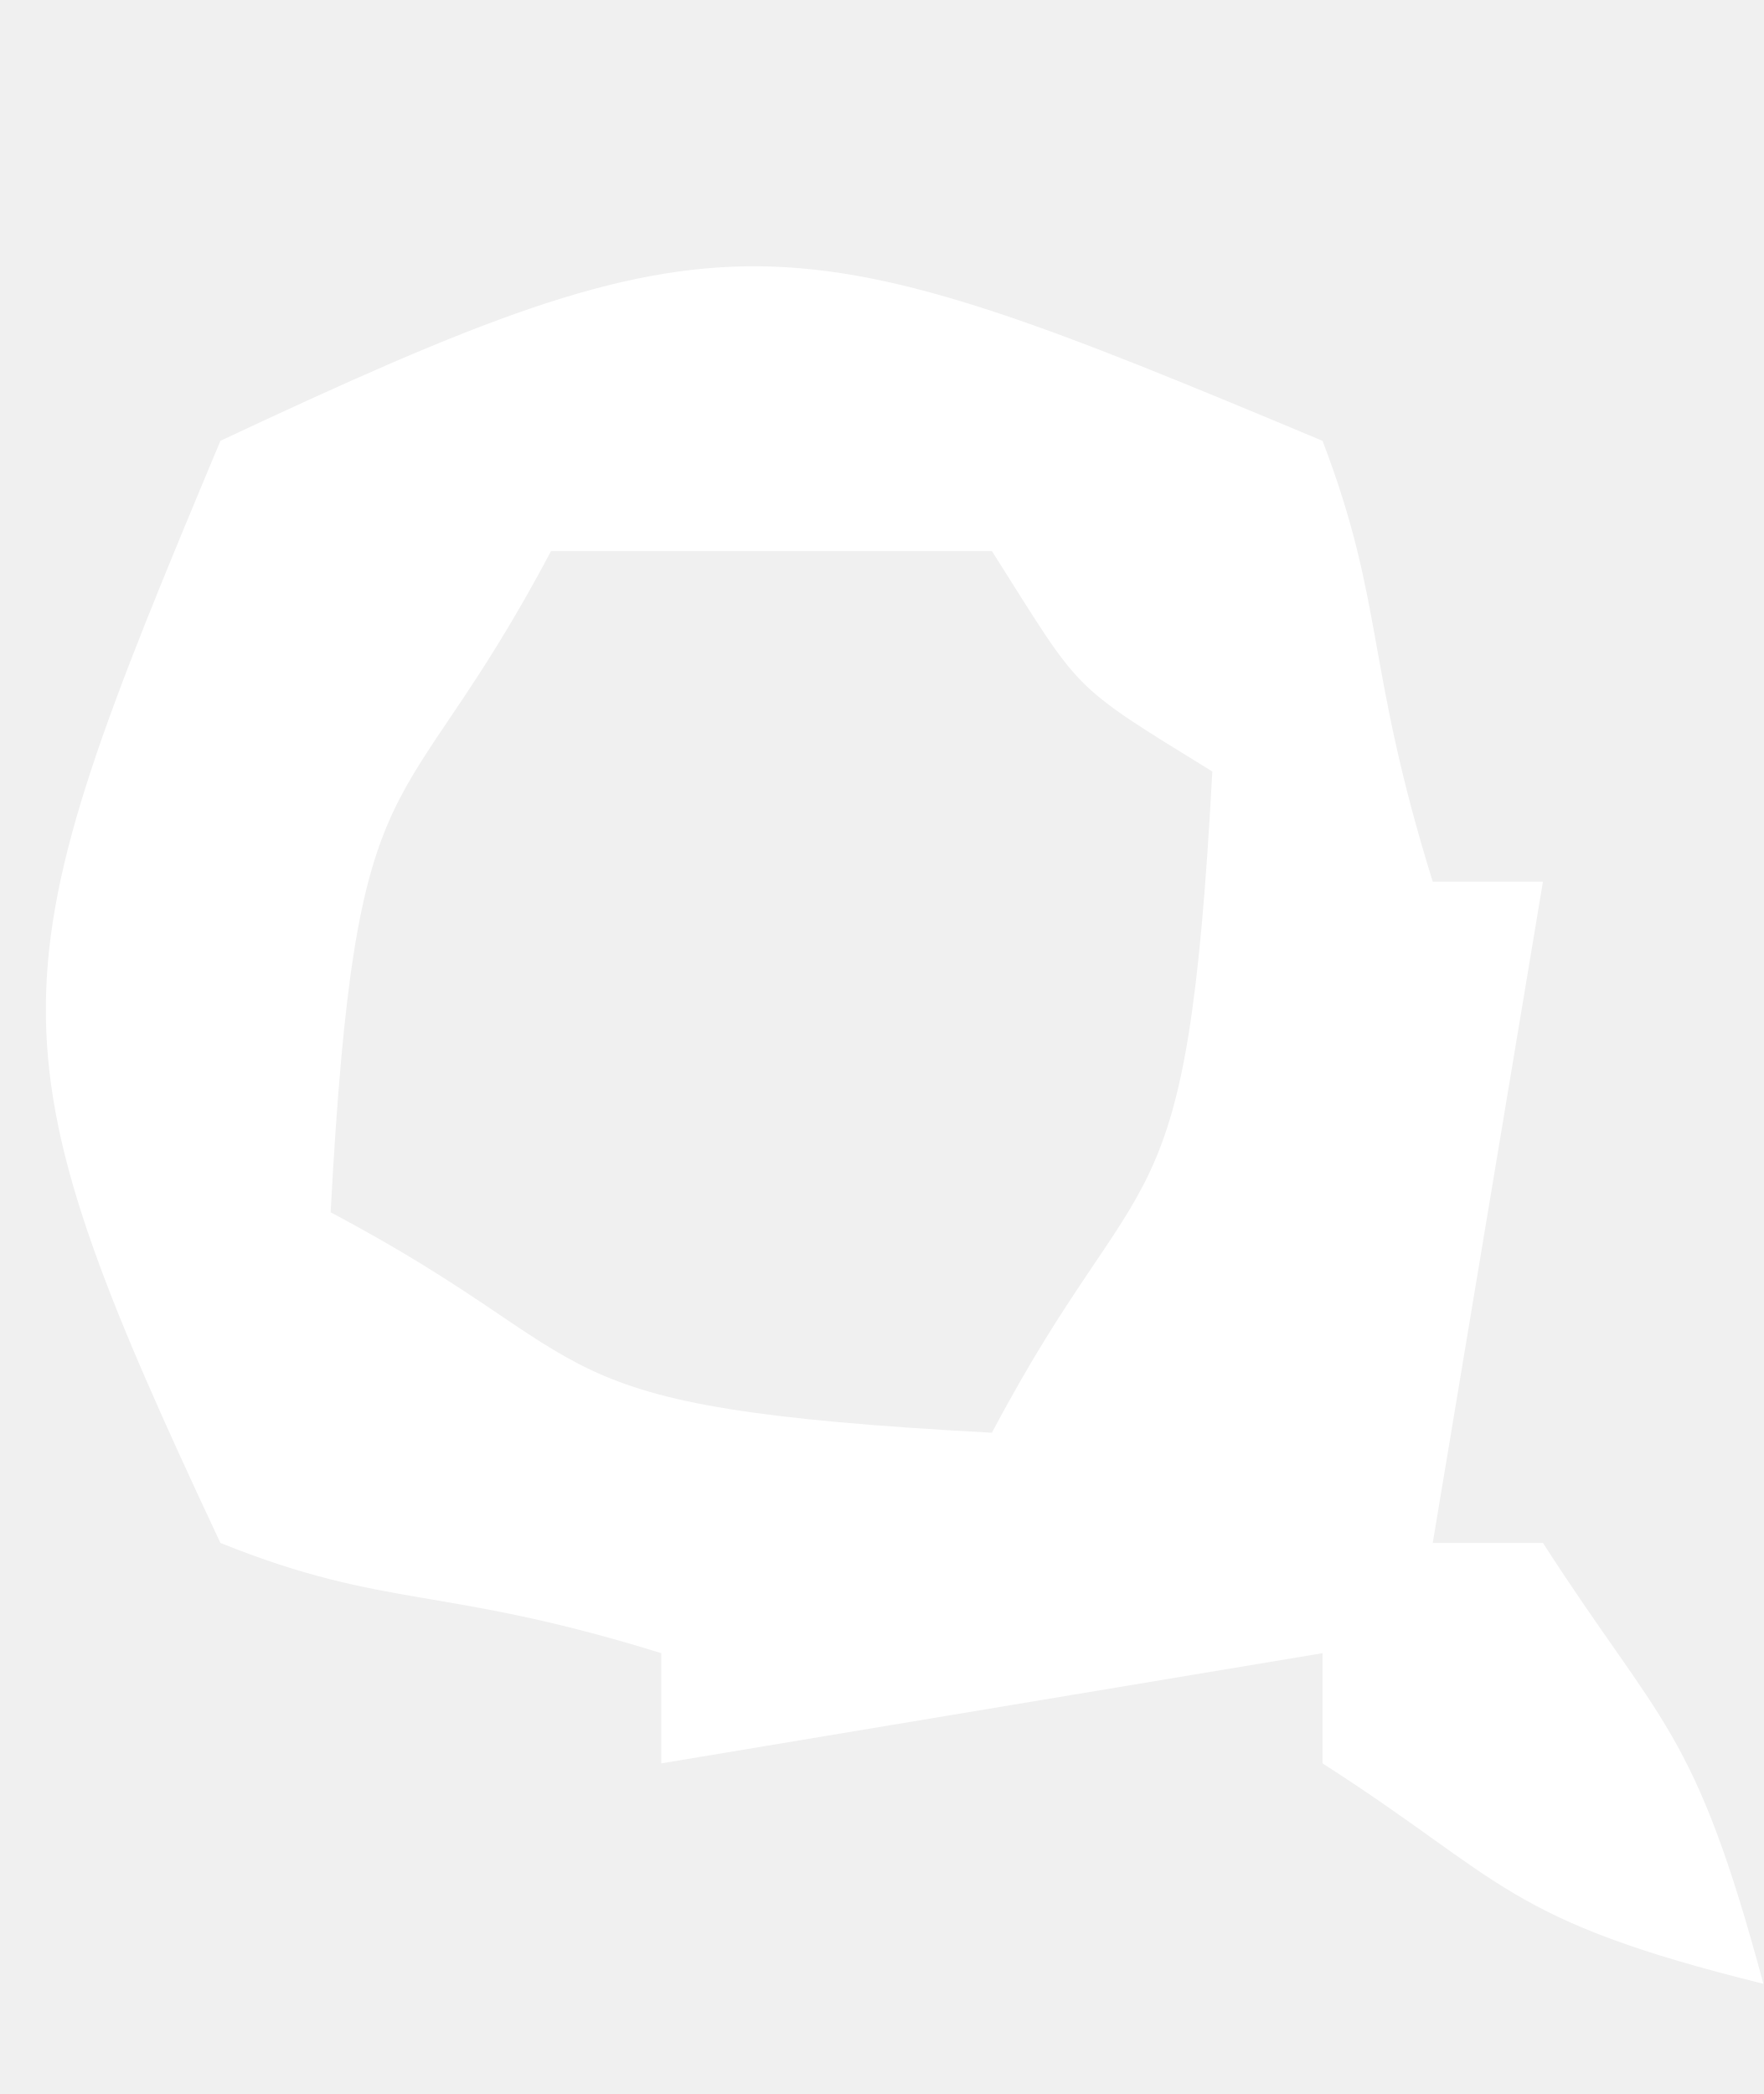
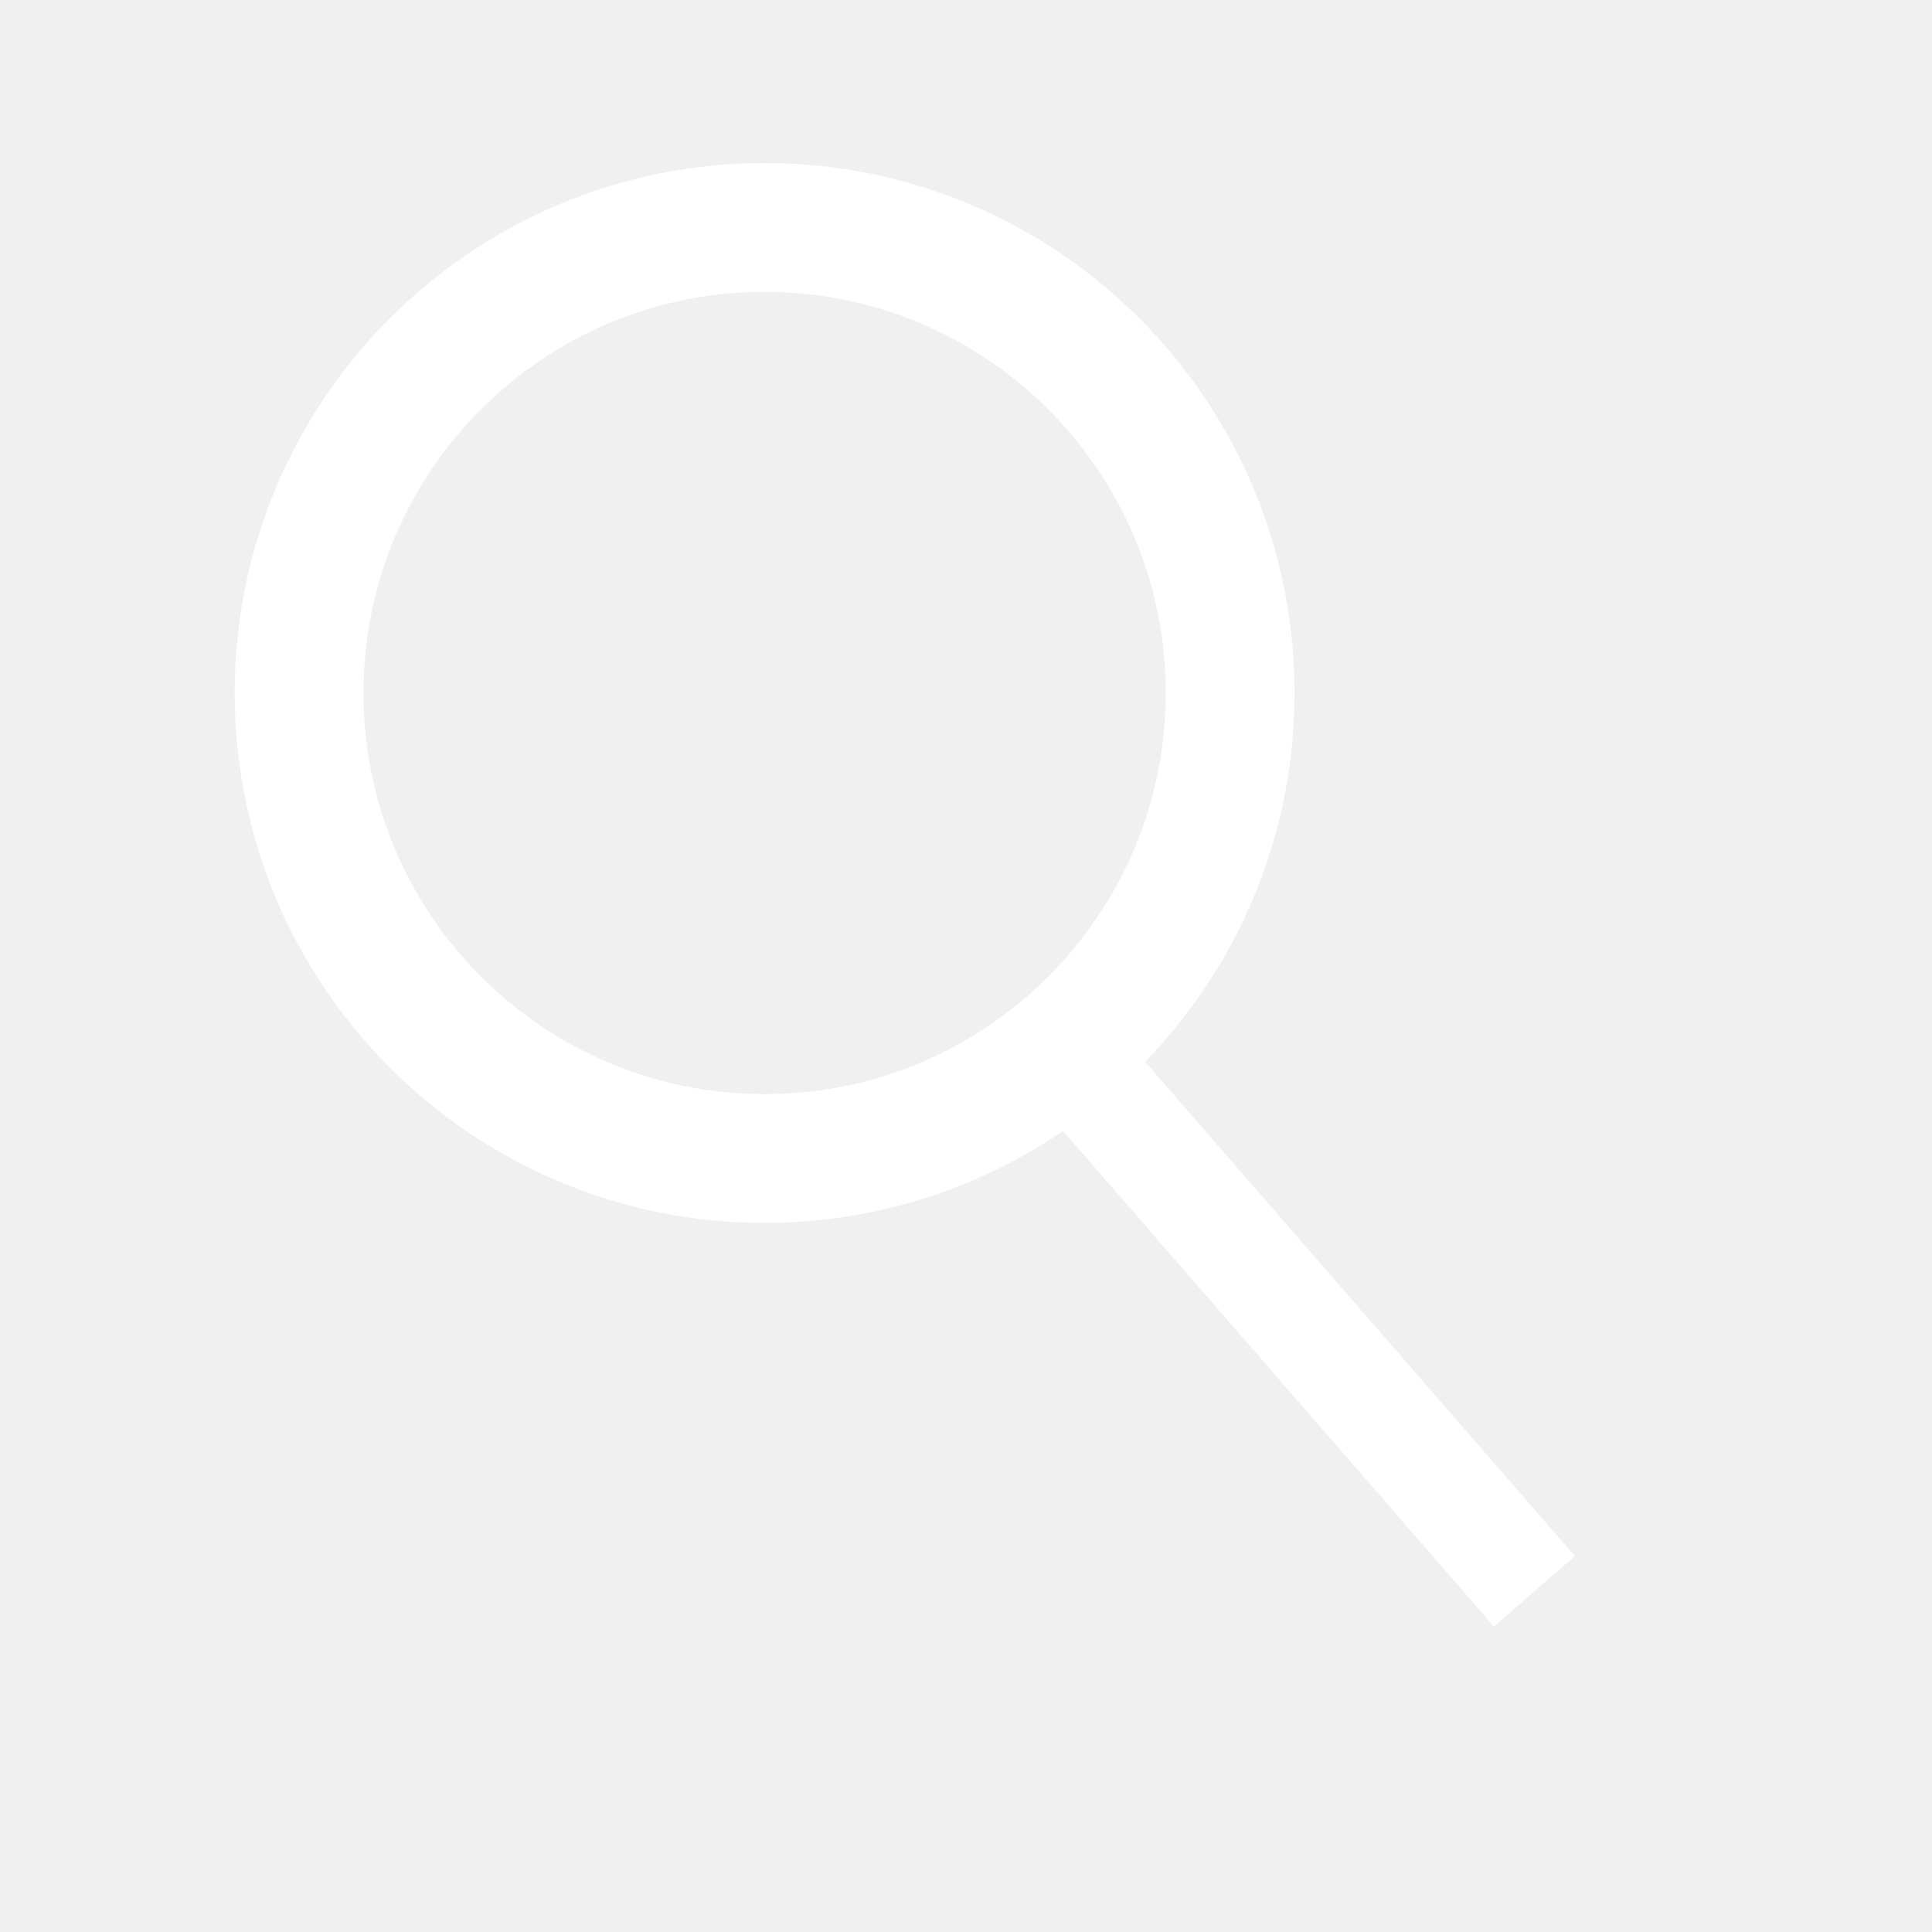
- <svg xmlns="http://www.w3.org/2000/svg" version="1.1" id="Layer_1" x="0px" y="0px" width="16px" height="19px" viewBox="0 0 16 19" enable-background="new 0 0 16 19" xml:space="preserve">
-   <path fill-rule="evenodd" clip-rule="evenodd" fill="#FFFFFF" d="M16,18c-0.628-2.339-0.926-2.332-2-4c-0.333,0-0.667,0-1,0  c0.333-2,0.667-4,1-6c-0.333,0-0.667,0-1,0c-0.613-1.97-0.433-2.518-1-4C7.096,1.946,6.619,1.831,2,4c-2.054,4.904-2.169,5.381,0,10  c1.521,0.611,1.993,0.378,4,1c0,0.333,0,0.667,0,1c2-0.333,4-0.667,6-1c0,0.333,0,0.667,0,1C13.665,17.068,13.642,17.417,16,18z   M9,13c-4.307-0.231-3.388-0.618-6-2c0.231-4.307,0.618-3.388,2-6c1.333,0,2.667,0,4,0c0.822,1.296,0.686,1.191,2,2  C10.769,11.307,10.382,10.388,9,13z" />
+ <svg xmlns="http://www.w3.org/2000/svg" version="1.1" id="Layer_1" x="0px" y="0px" width="45px" height="45px" viewBox="0 0 45 45" enable-background="new 0 0 45 45" xml:space="preserve">
+   <g>
+     <circle fill="none" stroke="#FFFFFF" stroke-width="3" stroke-miterlimit="10" cx="17.809" cy="16.141" r="10.843" />
+     <line fill="none" stroke="#FFFFFF" stroke-width="2.5" stroke-miterlimit="10" x1="24.772" y1="24.45" x2="35.74" y2="37.064" />
+   </g>
</svg>
